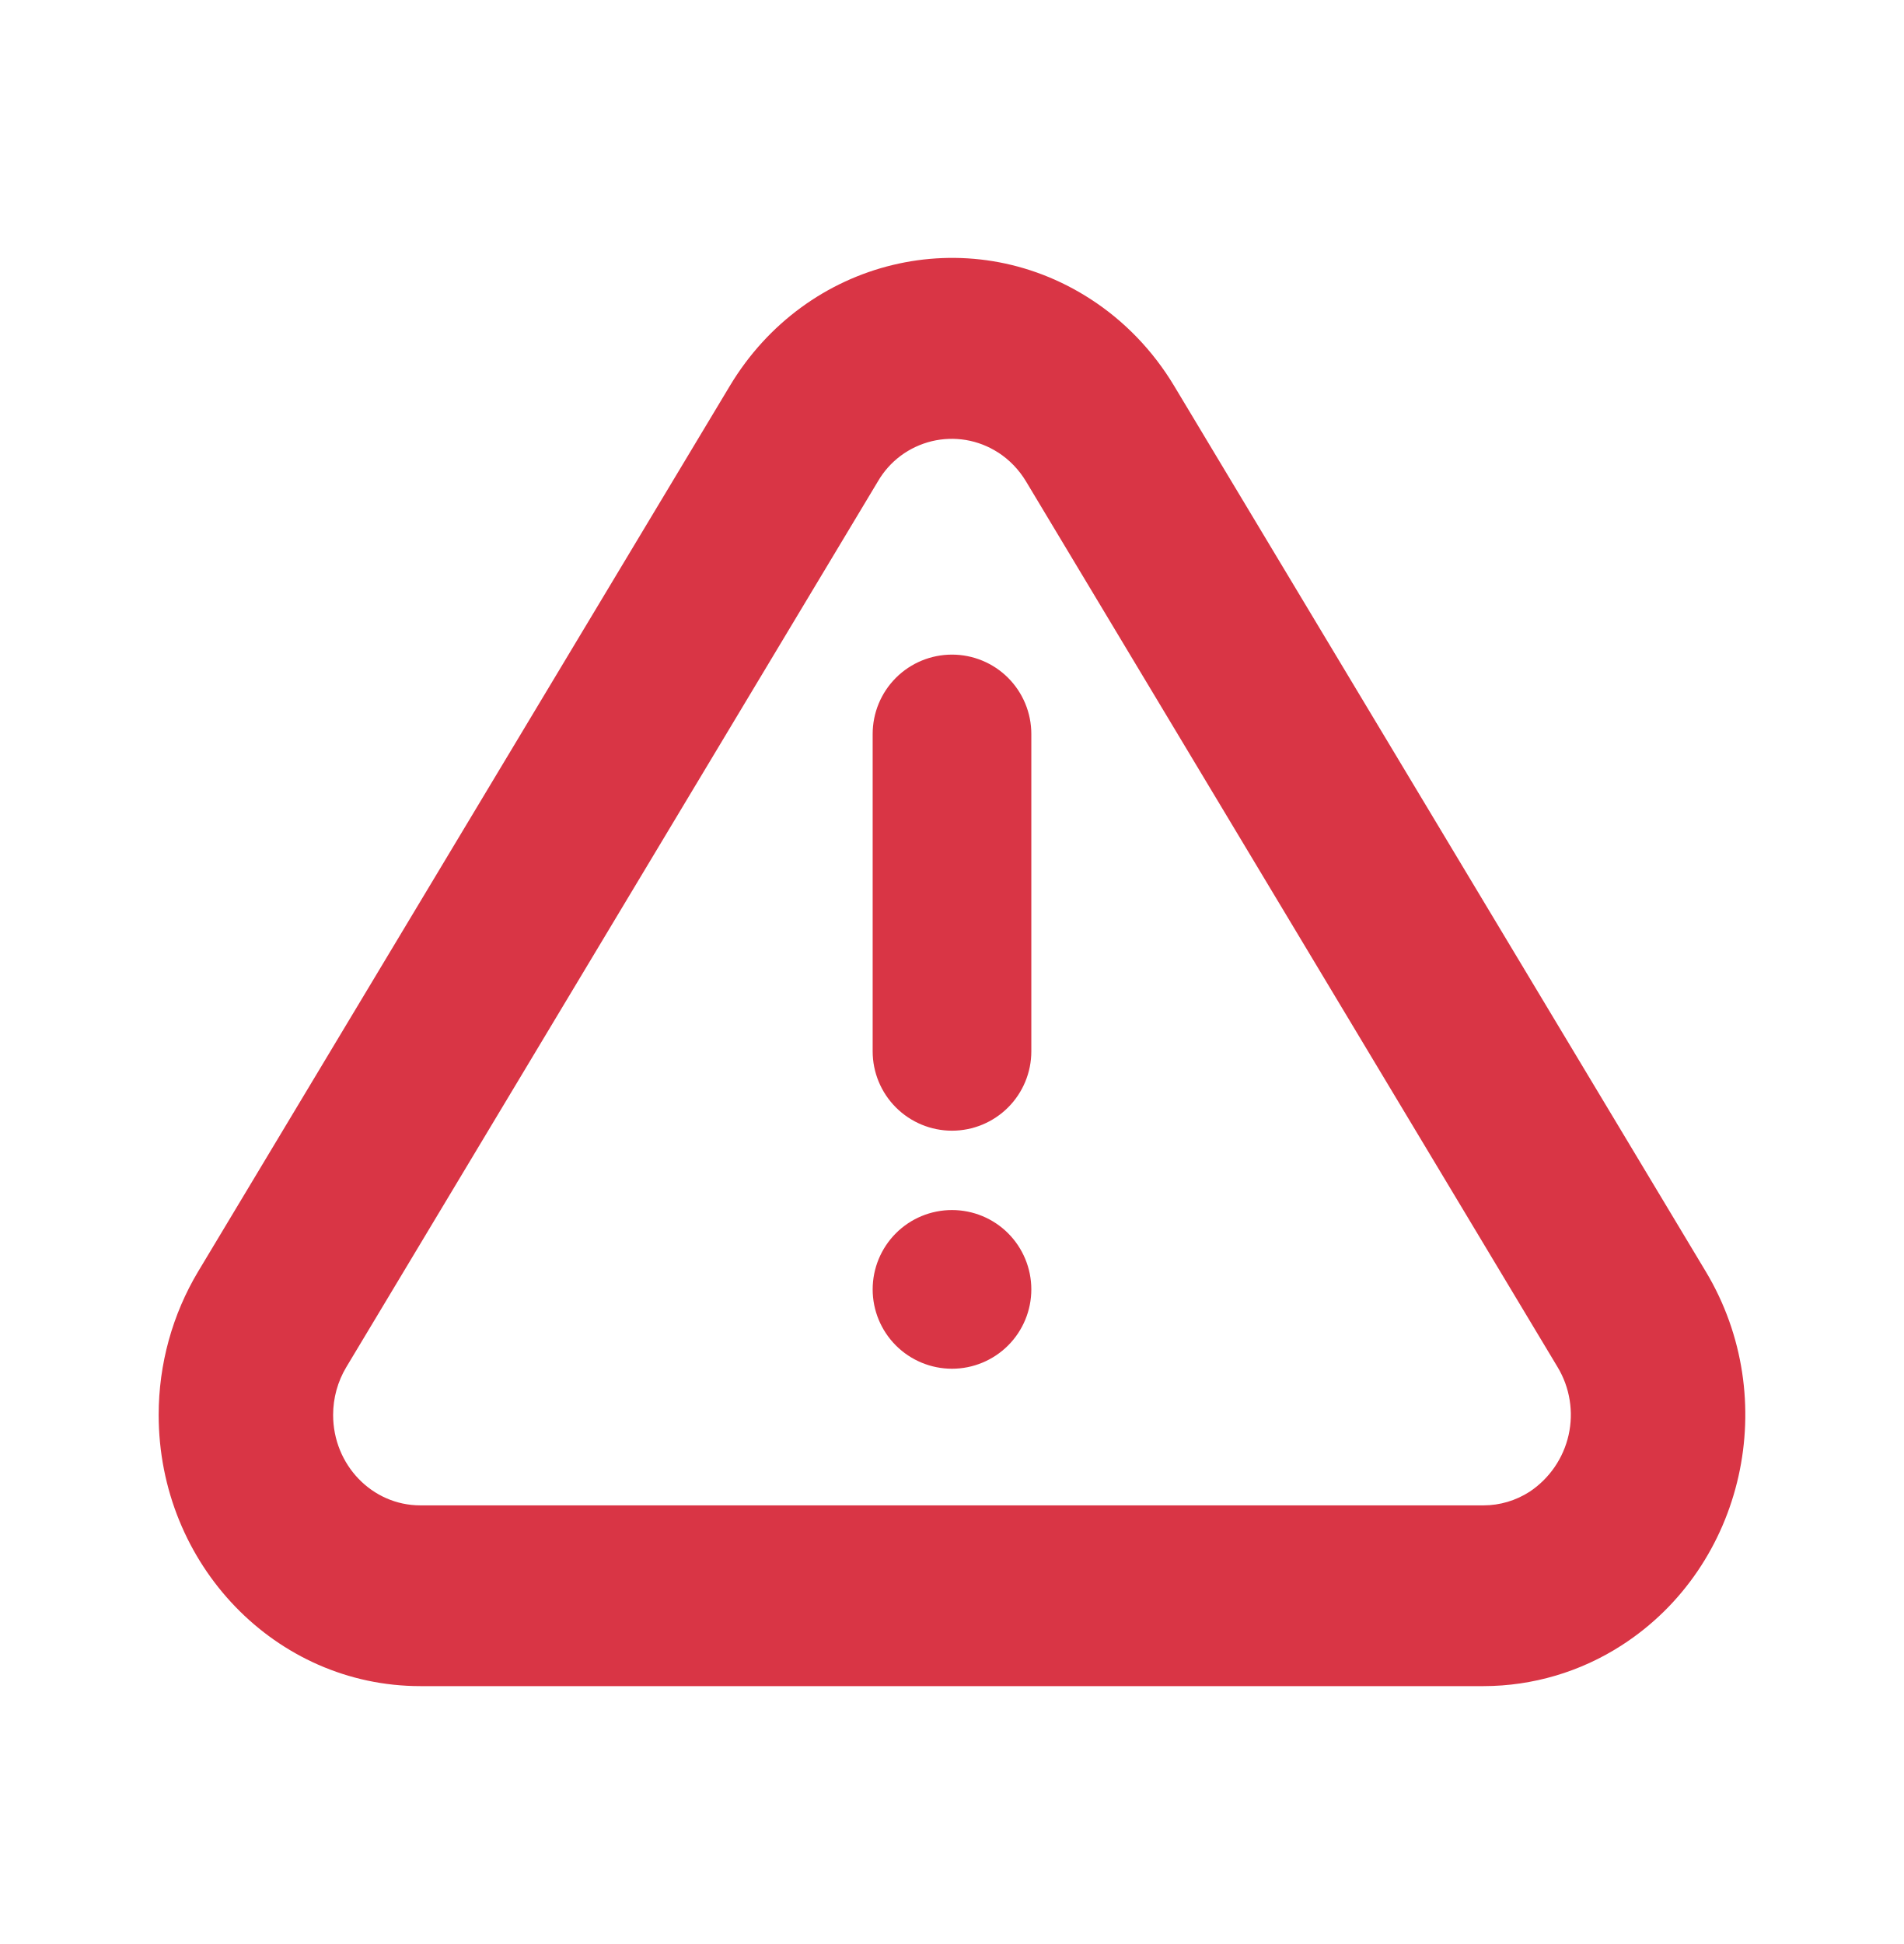
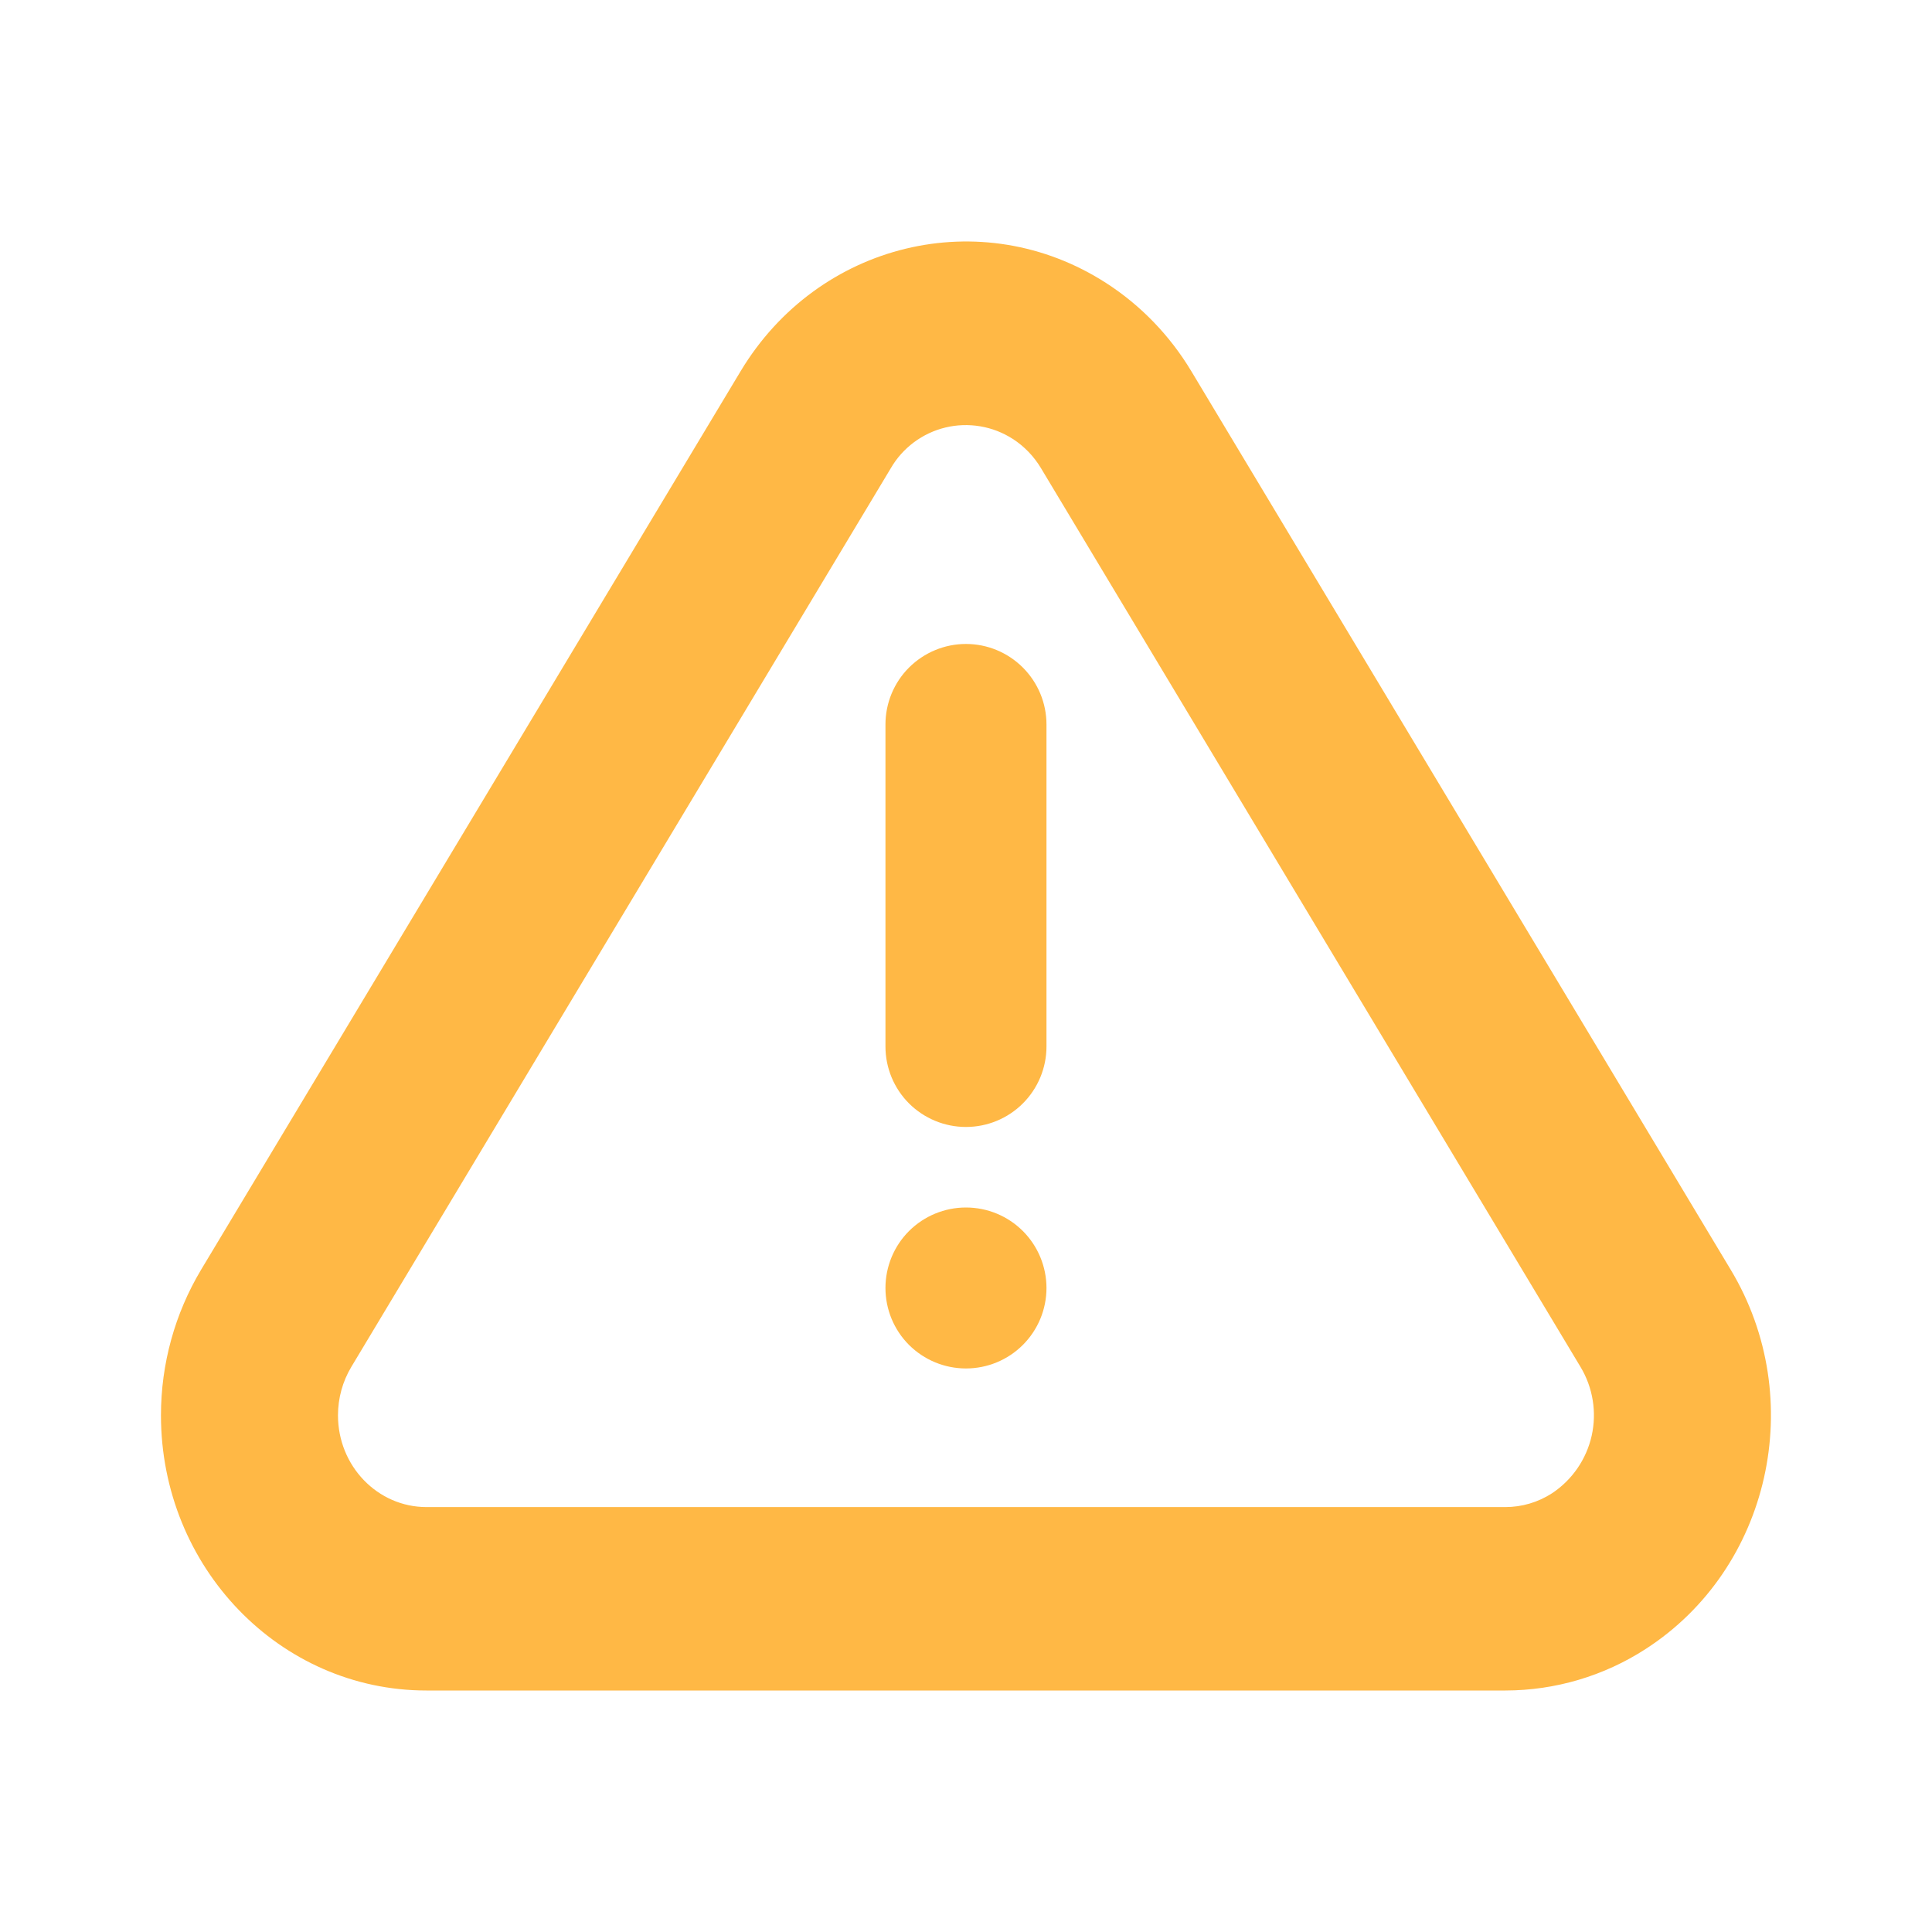
- <svg xmlns="http://www.w3.org/2000/svg" width="48" height="49" viewBox="0 0 48 49" fill="none">
+ <svg xmlns="http://www.w3.org/2000/svg" width="32" height="32" viewBox="0 0 32 32" fill="none">
  <g id="Icons/ triangle-danger">
-     <path id="Vector" d="M29.6 9.726L43.002 32.048C44.928 35.254 43.982 39.472 40.888 41.468C39.85 42.14 38.639 42.498 37.402 42.5H10.596C6.954 42.5 4 39.44 4 35.662C4 34.384 4.346 33.134 4.996 32.048L18.4 9.726C20.324 6.52 24.392 5.538 27.486 7.534C28.342 8.086 29.066 8.836 29.6 9.726ZM25.16 11.404C24.915 11.246 24.641 11.14 24.354 11.091C24.067 11.043 23.773 11.053 23.49 11.121C23.207 11.19 22.941 11.314 22.707 11.488C22.474 11.662 22.278 11.882 22.132 12.134L8.73 34.46C8.512 34.824 8.398 35.24 8.398 35.664C8.398 36.924 9.382 37.944 10.598 37.944H37.4C37.812 37.944 38.214 37.824 38.562 37.6C39.061 37.268 39.413 36.756 39.545 36.171C39.676 35.586 39.577 34.973 39.268 34.46L25.866 12.134C25.69 11.84 25.449 11.59 25.162 11.404H25.16ZM24 34.5C23.47 34.5 22.961 34.289 22.586 33.914C22.211 33.539 22 33.03 22 32.5C22 31.969 22.211 31.461 22.586 31.085C22.961 30.71 23.47 30.5 24 30.5C24.53 30.5 25.039 30.71 25.414 31.085C25.789 31.461 26 31.969 26 32.5C26 33.03 25.789 33.539 25.414 33.914C25.039 34.289 24.53 34.5 24 34.5ZM24 16.5C24.53 16.5 25.039 16.71 25.414 17.085C25.789 17.461 26 17.969 26 18.5V26.5C26 27.03 25.789 27.539 25.414 27.914C25.039 28.289 24.53 28.5 24 28.5C23.47 28.5 22.961 28.289 22.586 27.914C22.211 27.539 22 27.03 22 26.5V18.5C22 17.969 22.211 17.461 22.586 17.085C22.961 16.71 23.47 16.5 24 16.5Z" fill="#D93545" />
+     <path id="Vector" d="M19.733 6.15L28.667 21.032C29.951 23.169 29.321 25.981 27.258 27.312C26.566 27.76 25.759 27.999 24.934 28H7.063C4.635 28 2.666 25.96 2.666 23.441C2.666 22.589 2.897 21.756 3.33 21.032L12.266 6.15C13.549 4.013 16.261 3.358 18.323 4.689C18.894 5.057 19.377 5.557 19.733 6.15ZM16.773 7.269C16.61 7.164 16.427 7.093 16.235 7.061C16.044 7.029 15.848 7.035 15.659 7.081C15.471 7.126 15.293 7.21 15.137 7.326C14.982 7.442 14.851 7.588 14.754 7.756L5.819 22.64C5.674 22.882 5.598 23.16 5.598 23.442C5.598 24.282 6.254 24.962 7.065 24.962H24.933C25.207 24.962 25.475 24.883 25.707 24.733C26.04 24.512 26.275 24.171 26.363 23.781C26.45 23.391 26.384 22.982 26.178 22.64L17.243 7.756C17.126 7.56 16.966 7.393 16.774 7.269H16.773ZM15.999 22.666C15.646 22.666 15.307 22.526 15.056 22.276C14.806 22.026 14.666 21.687 14.666 21.333C14.666 20.98 14.806 20.64 15.056 20.39C15.307 20.14 15.646 20 15.999 20C16.353 20 16.692 20.14 16.942 20.39C17.192 20.64 17.333 20.98 17.333 21.333C17.333 21.687 17.192 22.026 16.942 22.276C16.692 22.526 16.353 22.666 15.999 22.666ZM15.999 10.666C16.353 10.666 16.692 10.807 16.942 11.057C17.192 11.307 17.333 11.646 17.333 12V17.333C17.333 17.687 17.192 18.026 16.942 18.276C16.692 18.526 16.353 18.666 15.999 18.666C15.646 18.666 15.307 18.526 15.056 18.276C14.806 18.026 14.666 17.687 14.666 17.333V12C14.666 11.646 14.806 11.307 15.056 11.057C15.307 10.807 15.646 10.666 15.999 10.666Z" fill="#FFB845" />
  </g>
</svg>
